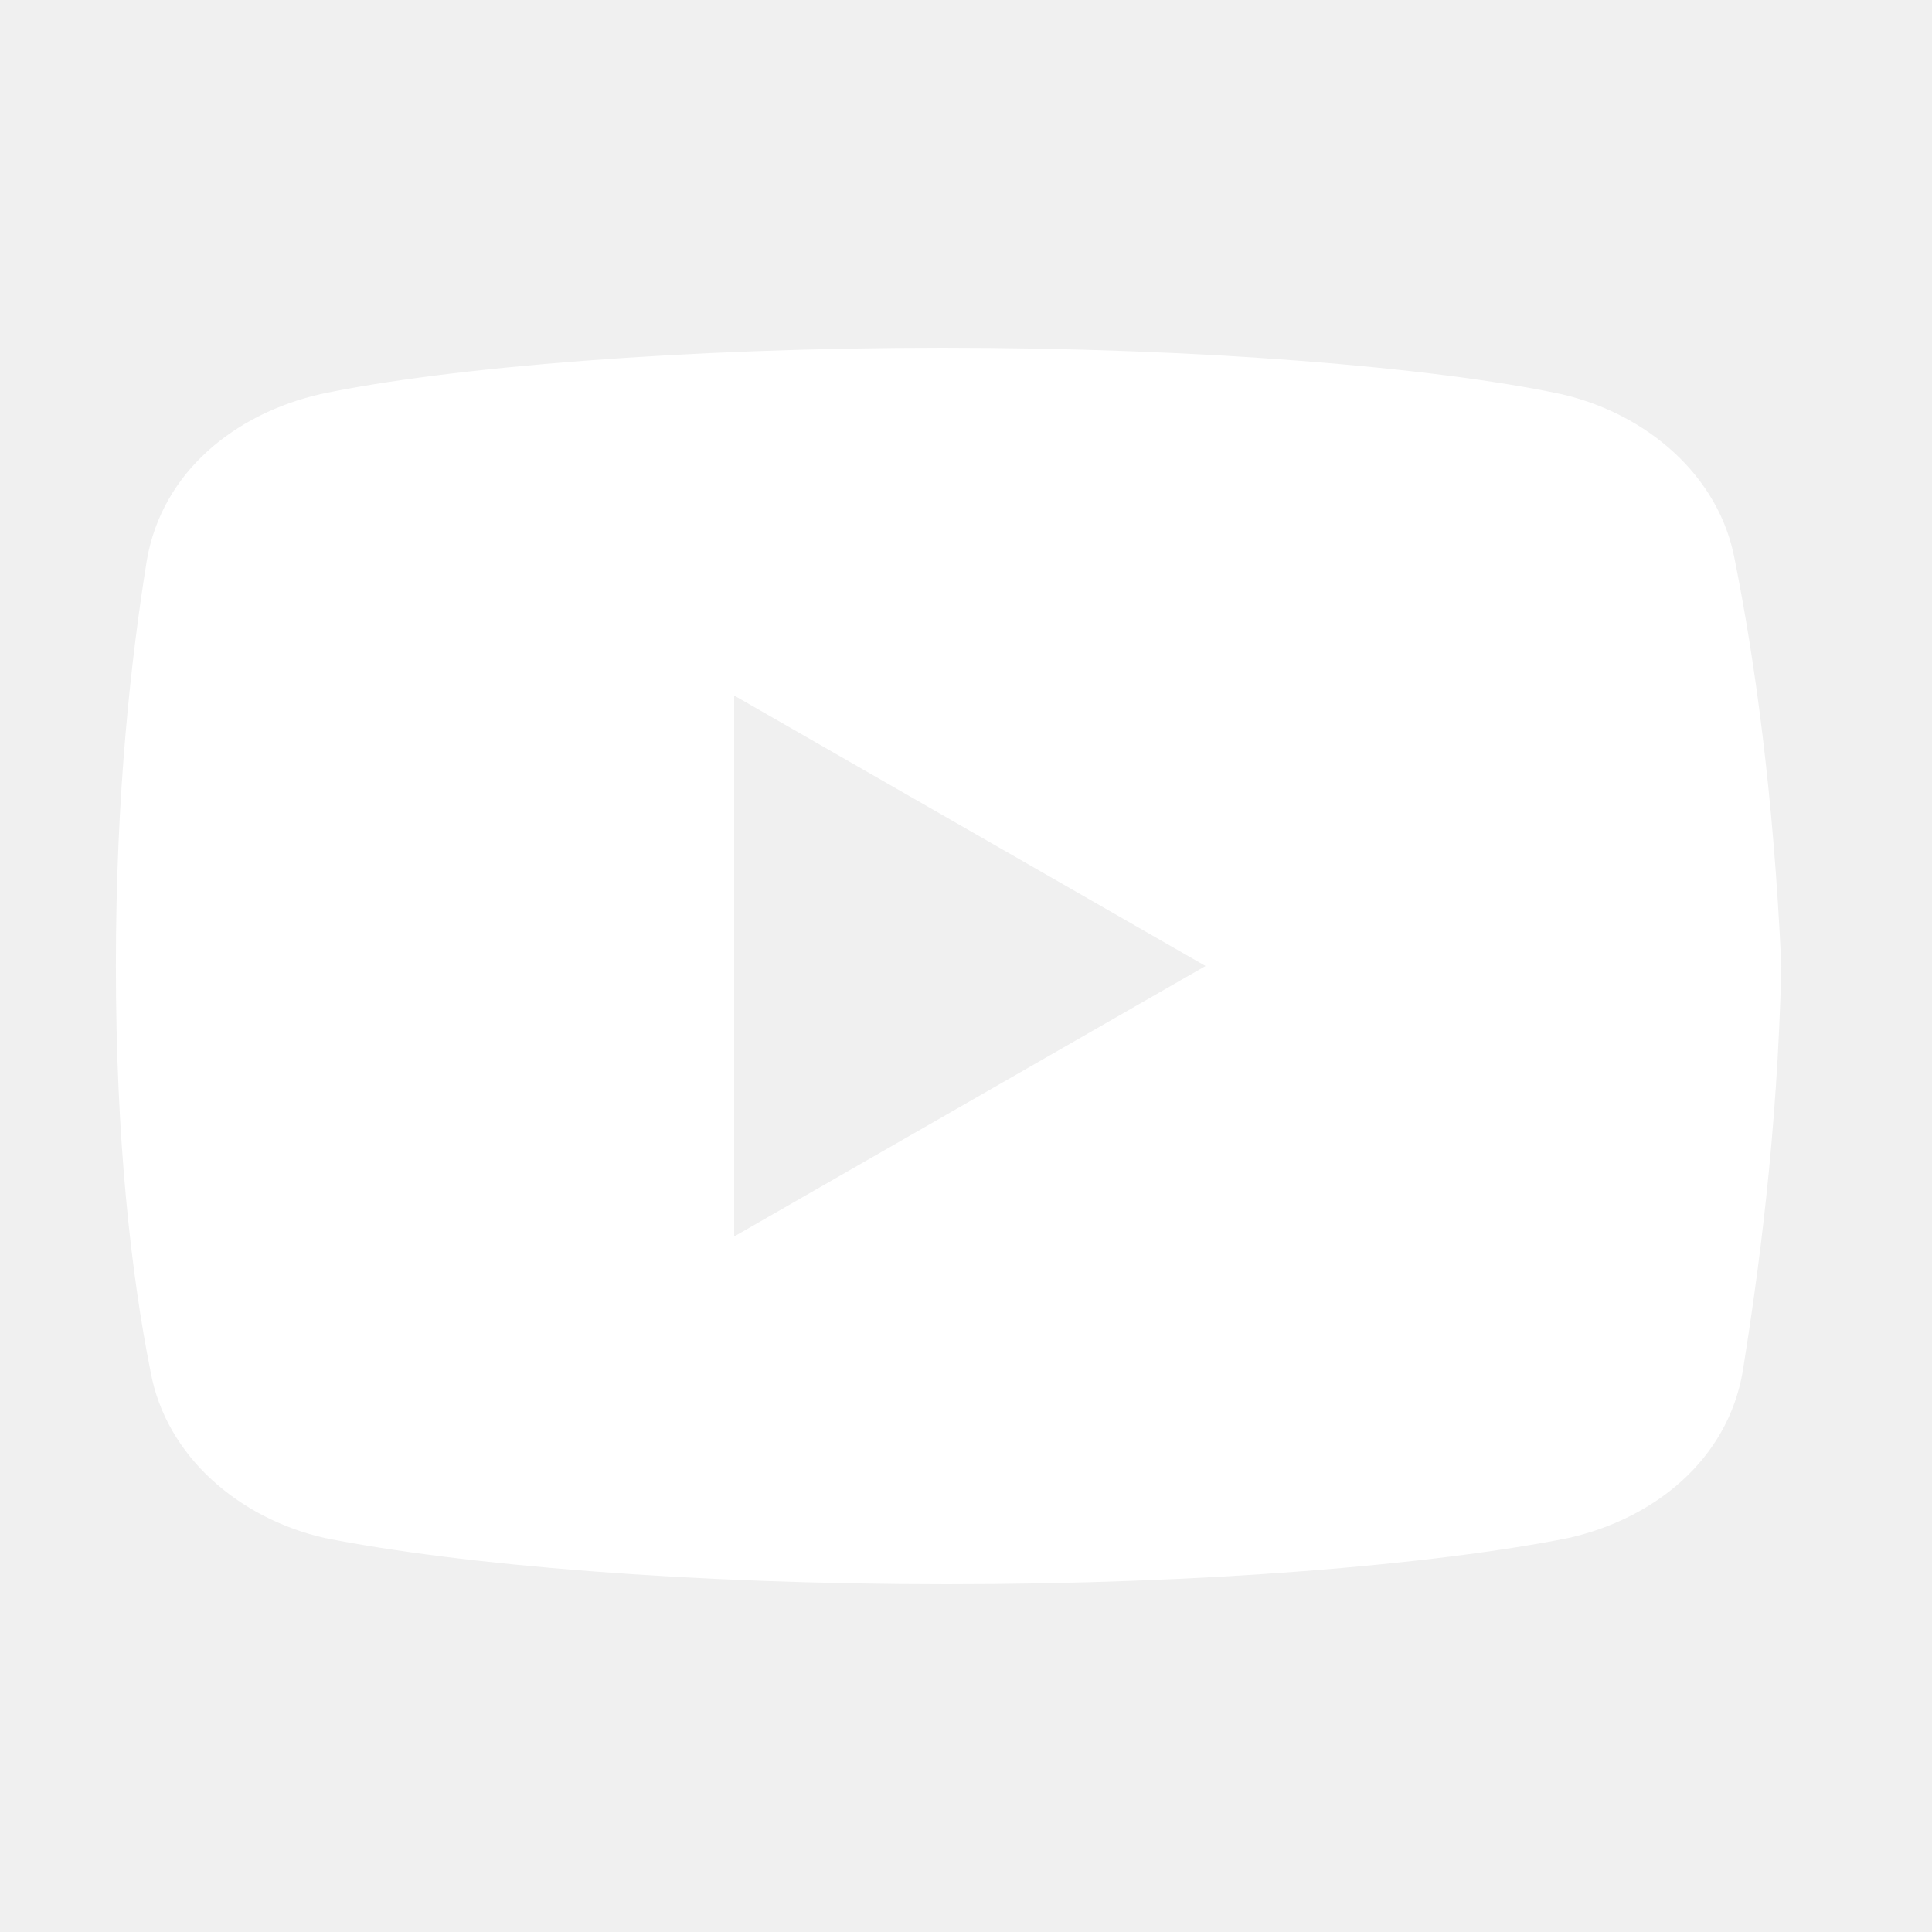
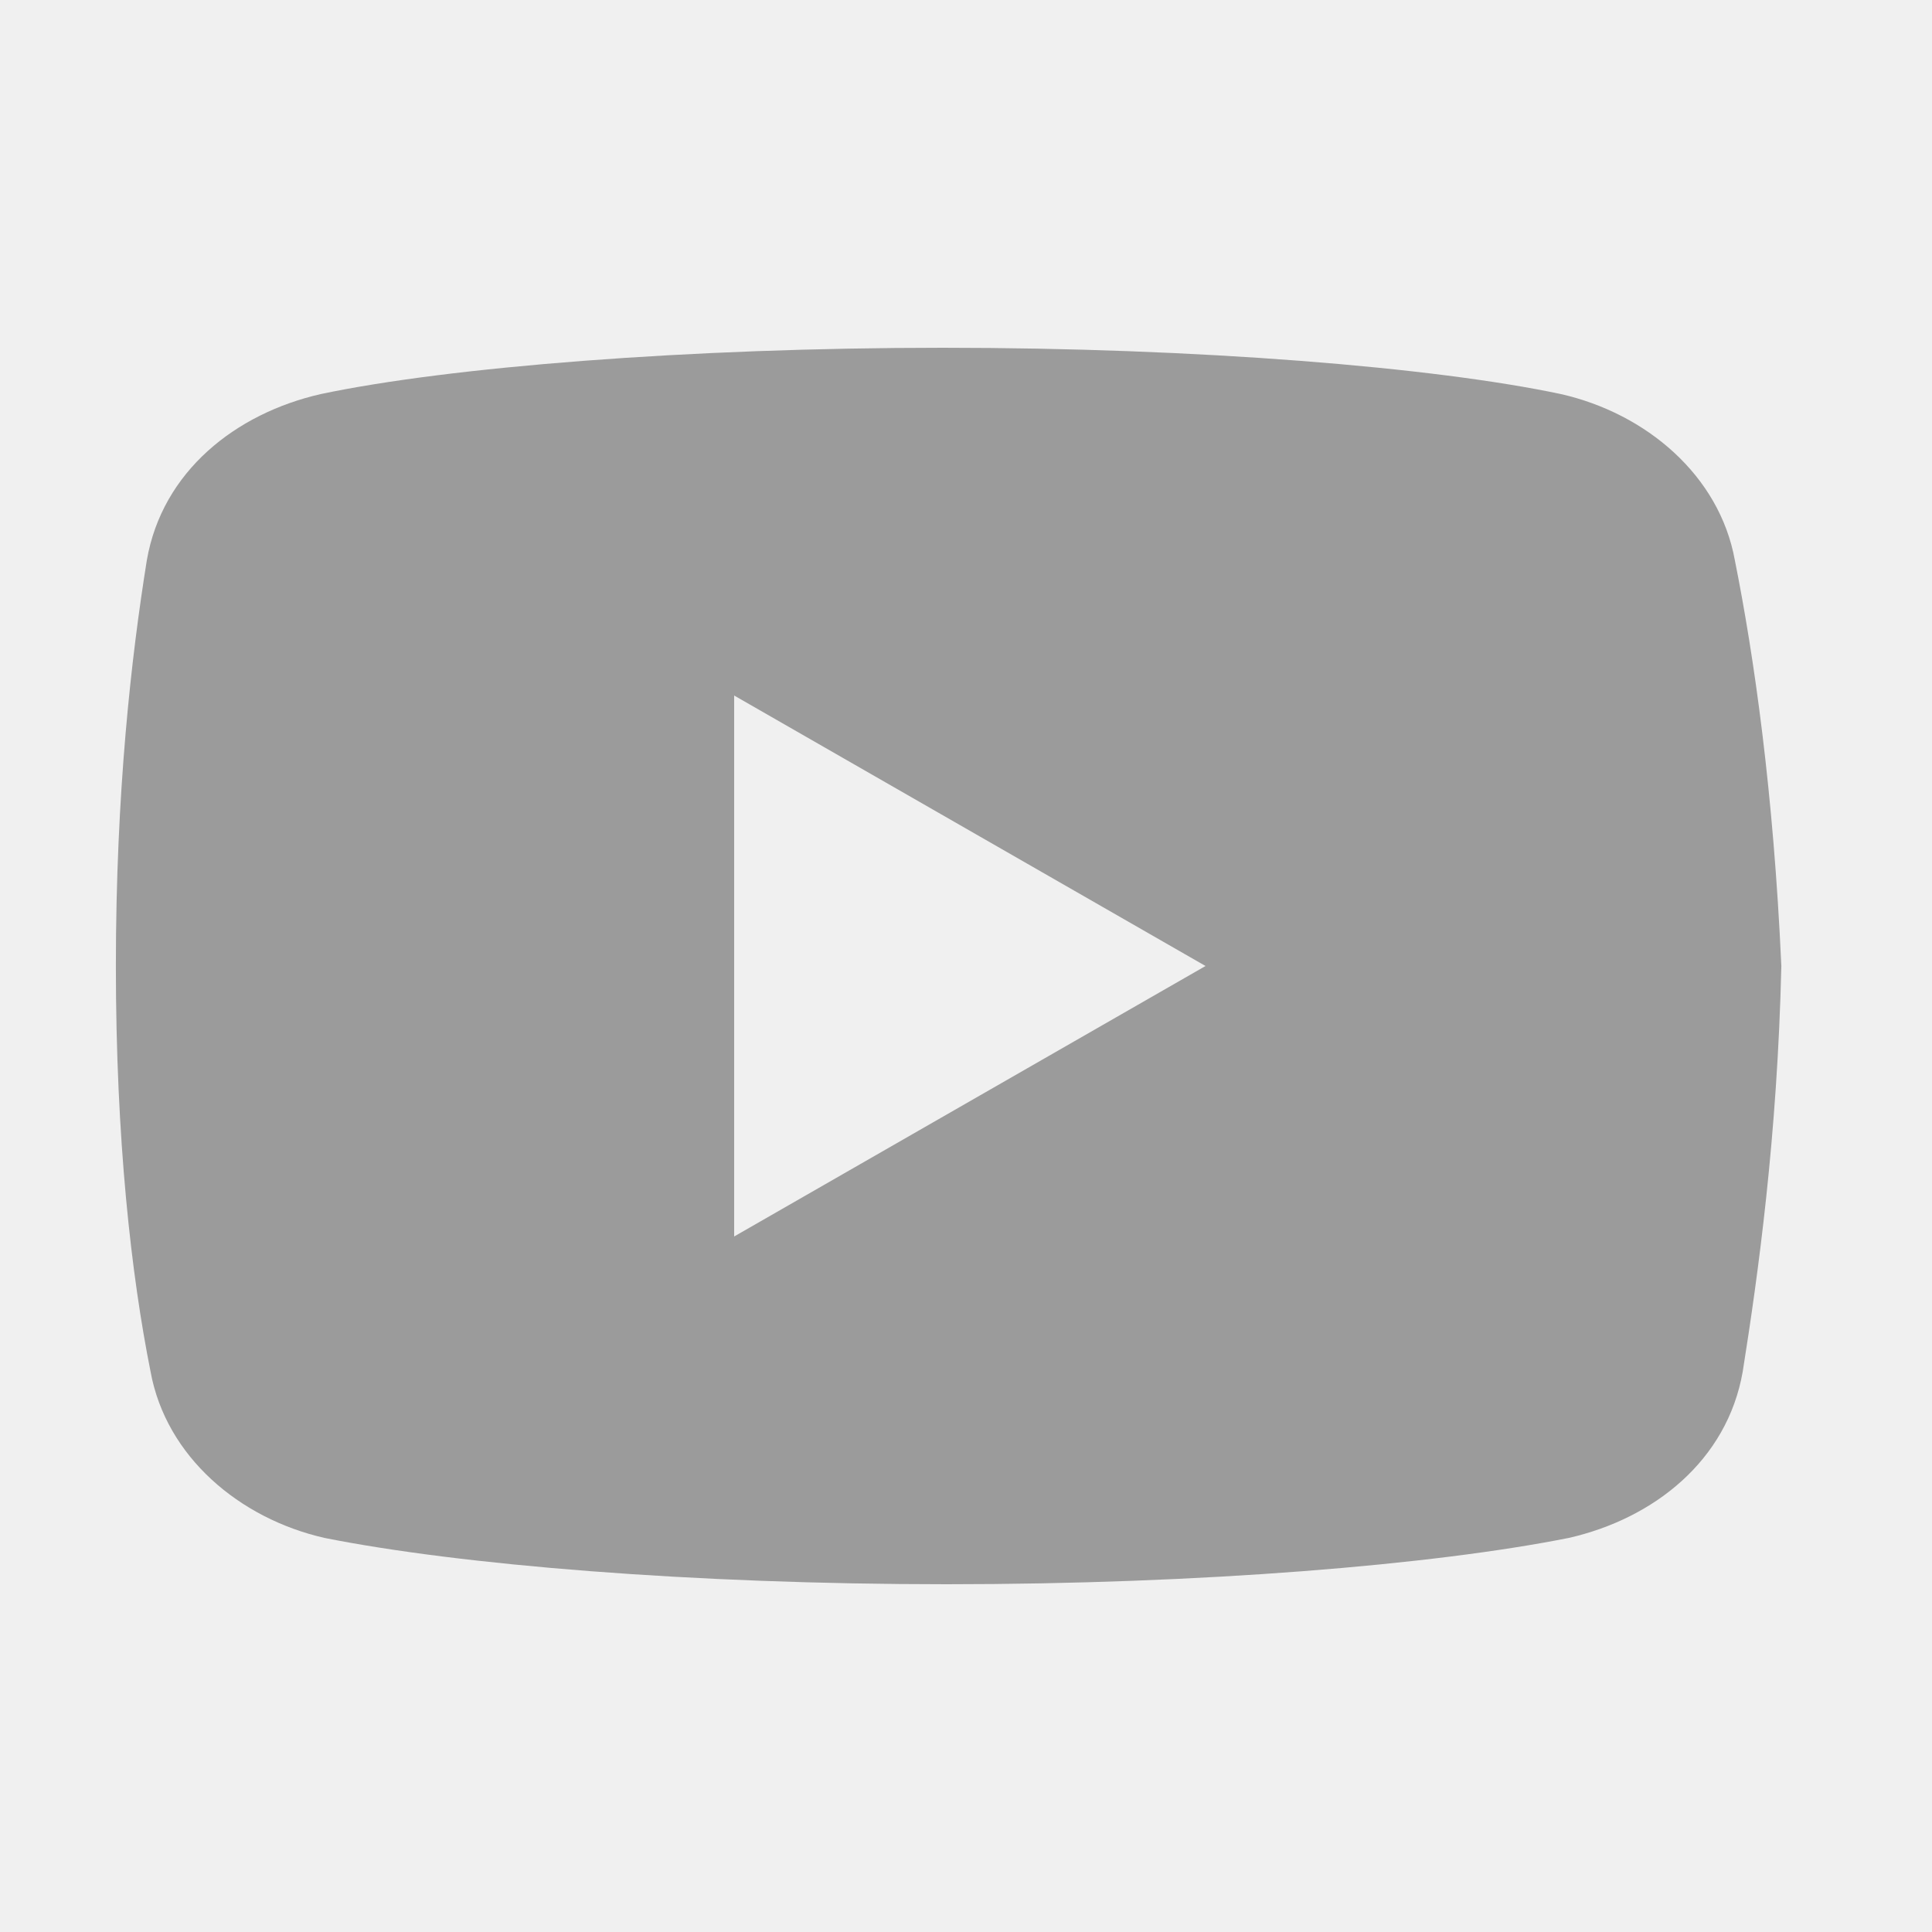
<svg xmlns="http://www.w3.org/2000/svg" viewBox="0,0,256,256" width="50px" height="50px" fill-rule="nonzero">
-   <g fill="#ffffff" fill-rule="nonzero" stroke="none" stroke-width="1" stroke-linecap="butt" stroke-linejoin="miter" stroke-miterlimit="10" stroke-dasharray="" stroke-dashoffset="0" font-family="none" font-weight="none" font-size="none" text-anchor="none" style="mix-blend-mode: normal">
+   <g fill="#9b9b9b" fill-rule="nonzero" stroke="none" stroke-width="1" stroke-linecap="butt" stroke-linejoin="miter" stroke-miterlimit="10" stroke-dasharray="" stroke-dashoffset="0" font-family="none" font-weight="none" font-size="none" text-anchor="none" style="mix-blend-mode: normal">
    <g transform="scale(5.12,5.12)">
      <path d="M44.898,14.5c-0.398,-2.199 -2.297,-3.801 -4.5,-4.301c-3.297,-0.699 -9.398,-1.199 -16,-1.199c-6.598,0 -12.797,0.5 -16.098,1.199c-2.199,0.5 -4.102,2 -4.5,4.301c-0.402,2.5 -0.801,6 -0.801,10.5c0,4.5 0.398,8 0.898,10.5c0.402,2.199 2.301,3.801 4.5,4.301c3.5,0.699 9.5,1.199 16.102,1.199c6.602,0 12.602,-0.5 16.102,-1.199c2.199,-0.5 4.098,-2 4.5,-4.301c0.398,-2.5 0.898,-6.102 1,-10.5c-0.203,-4.5 -0.703,-8 -1.203,-10.5zM19,32v-14l12.199,7z" />
    </g>
  </g>
</svg>
